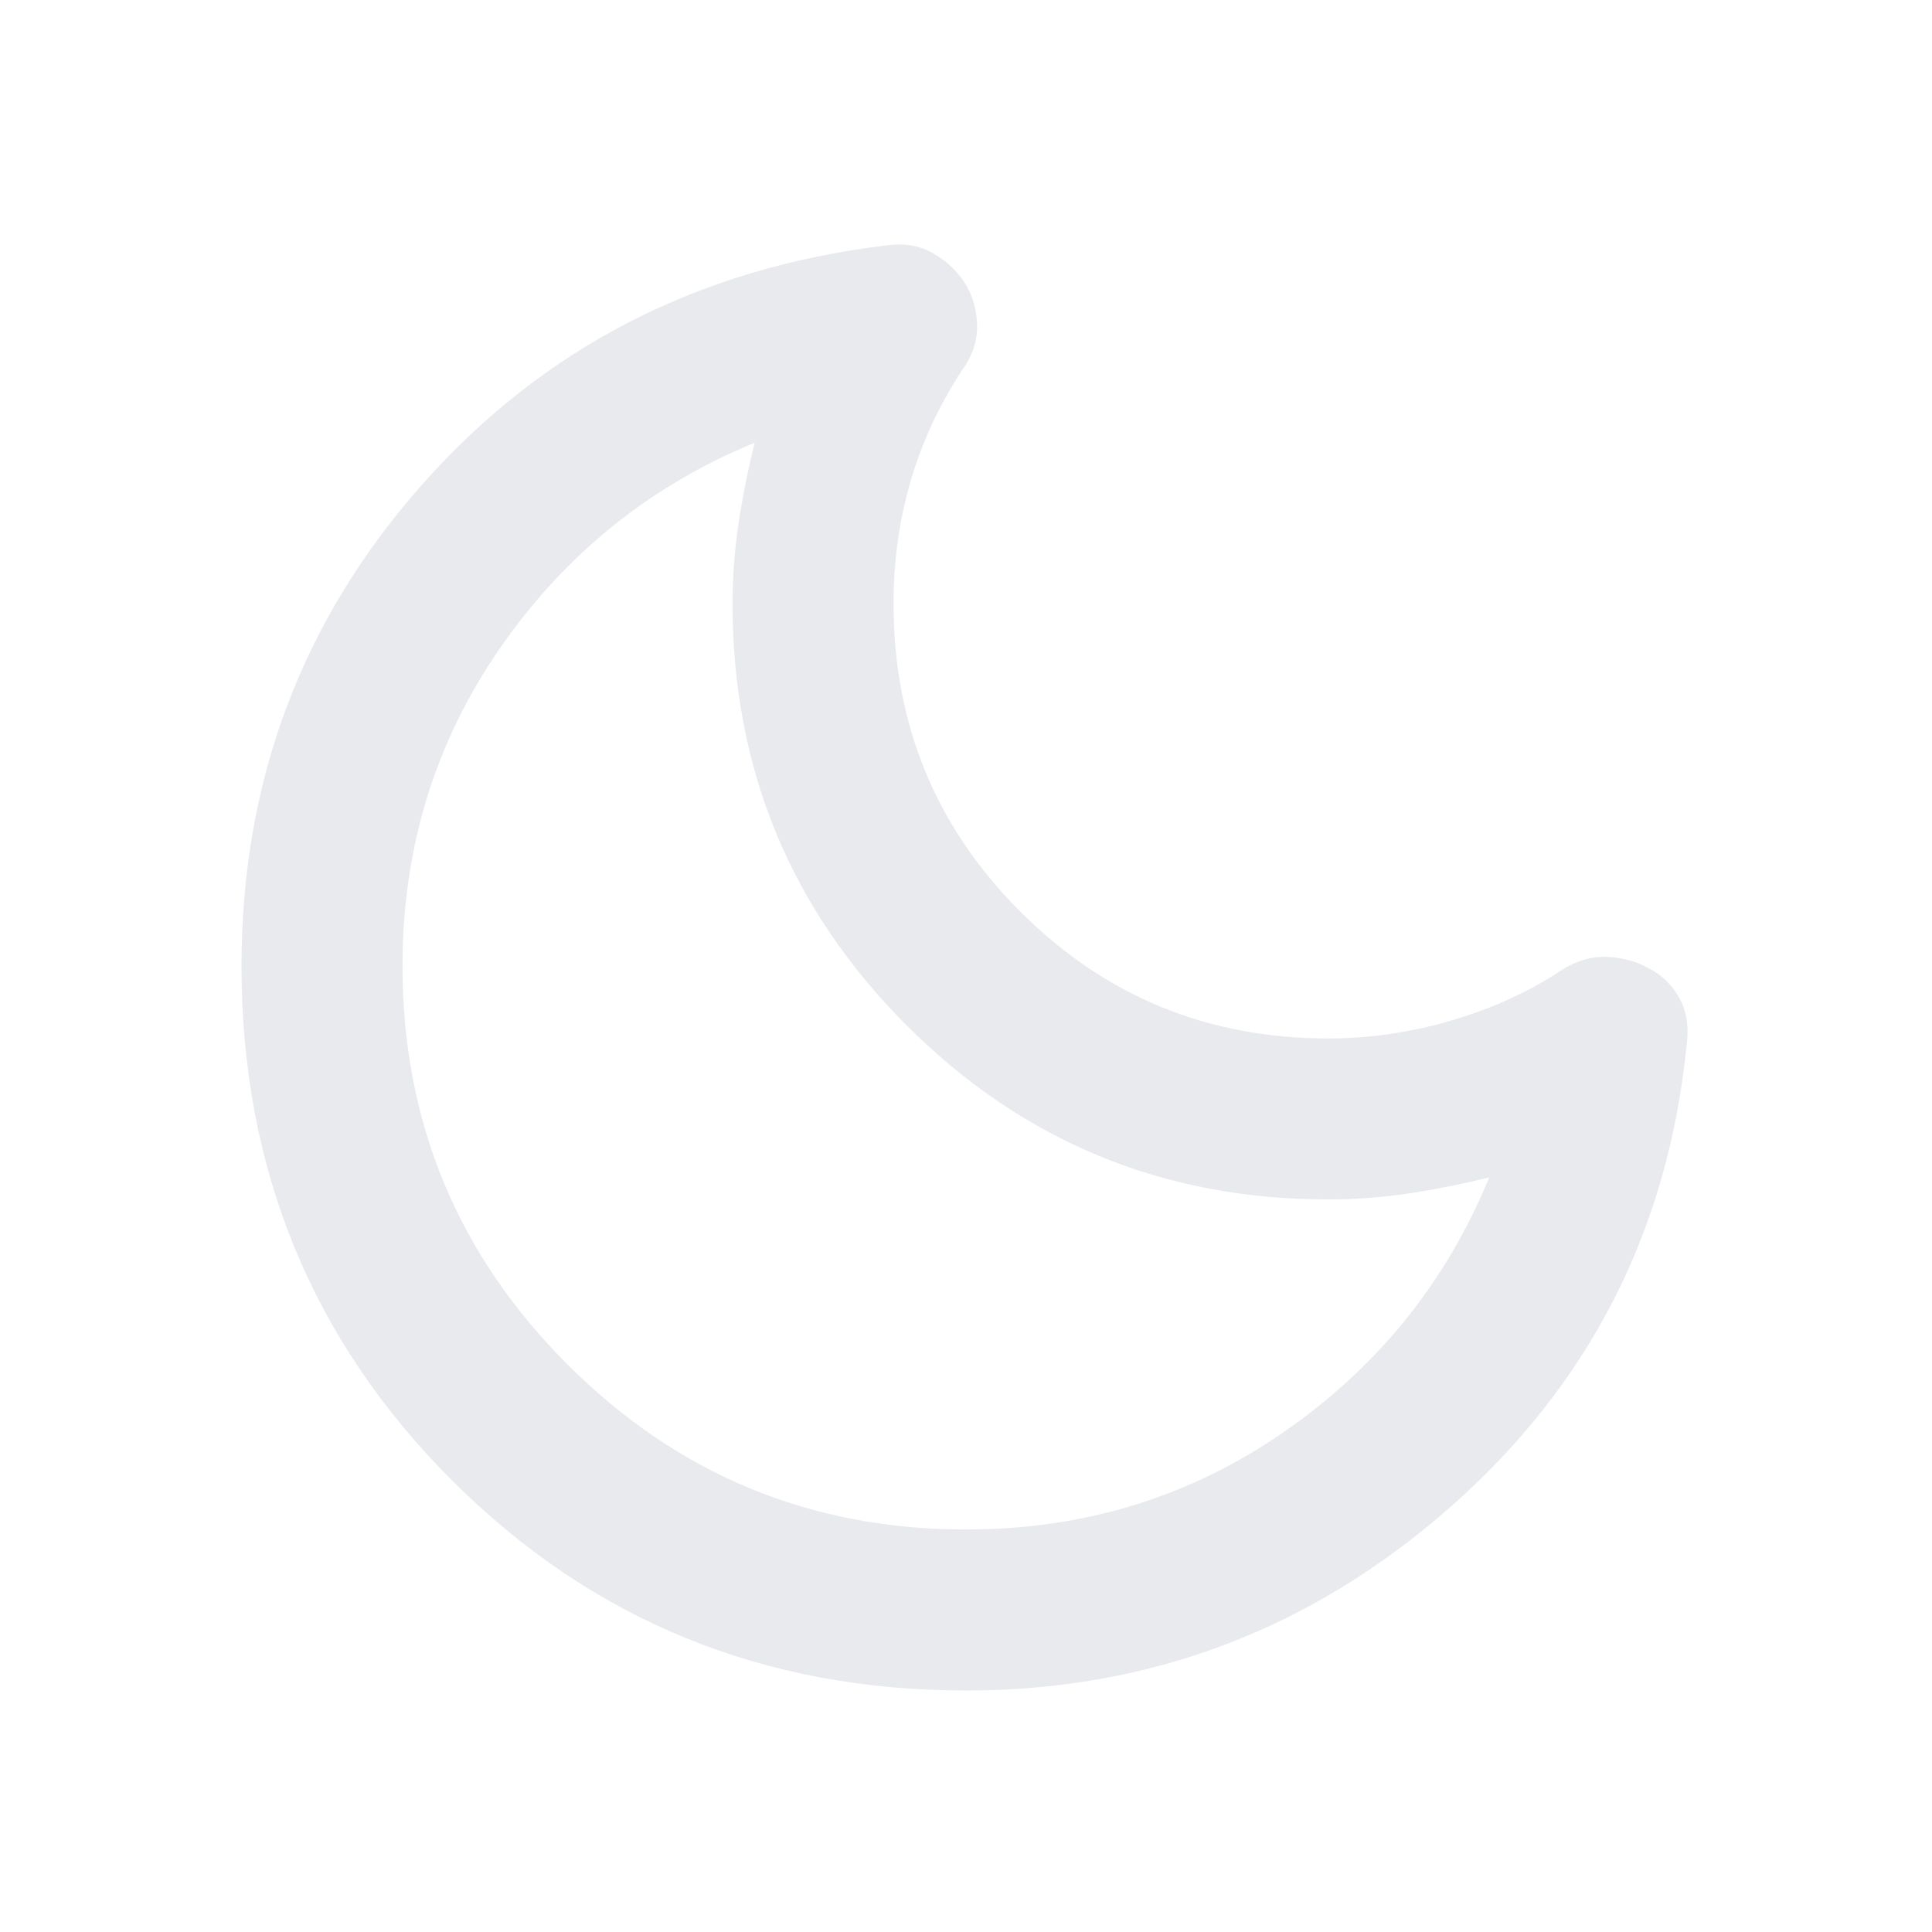
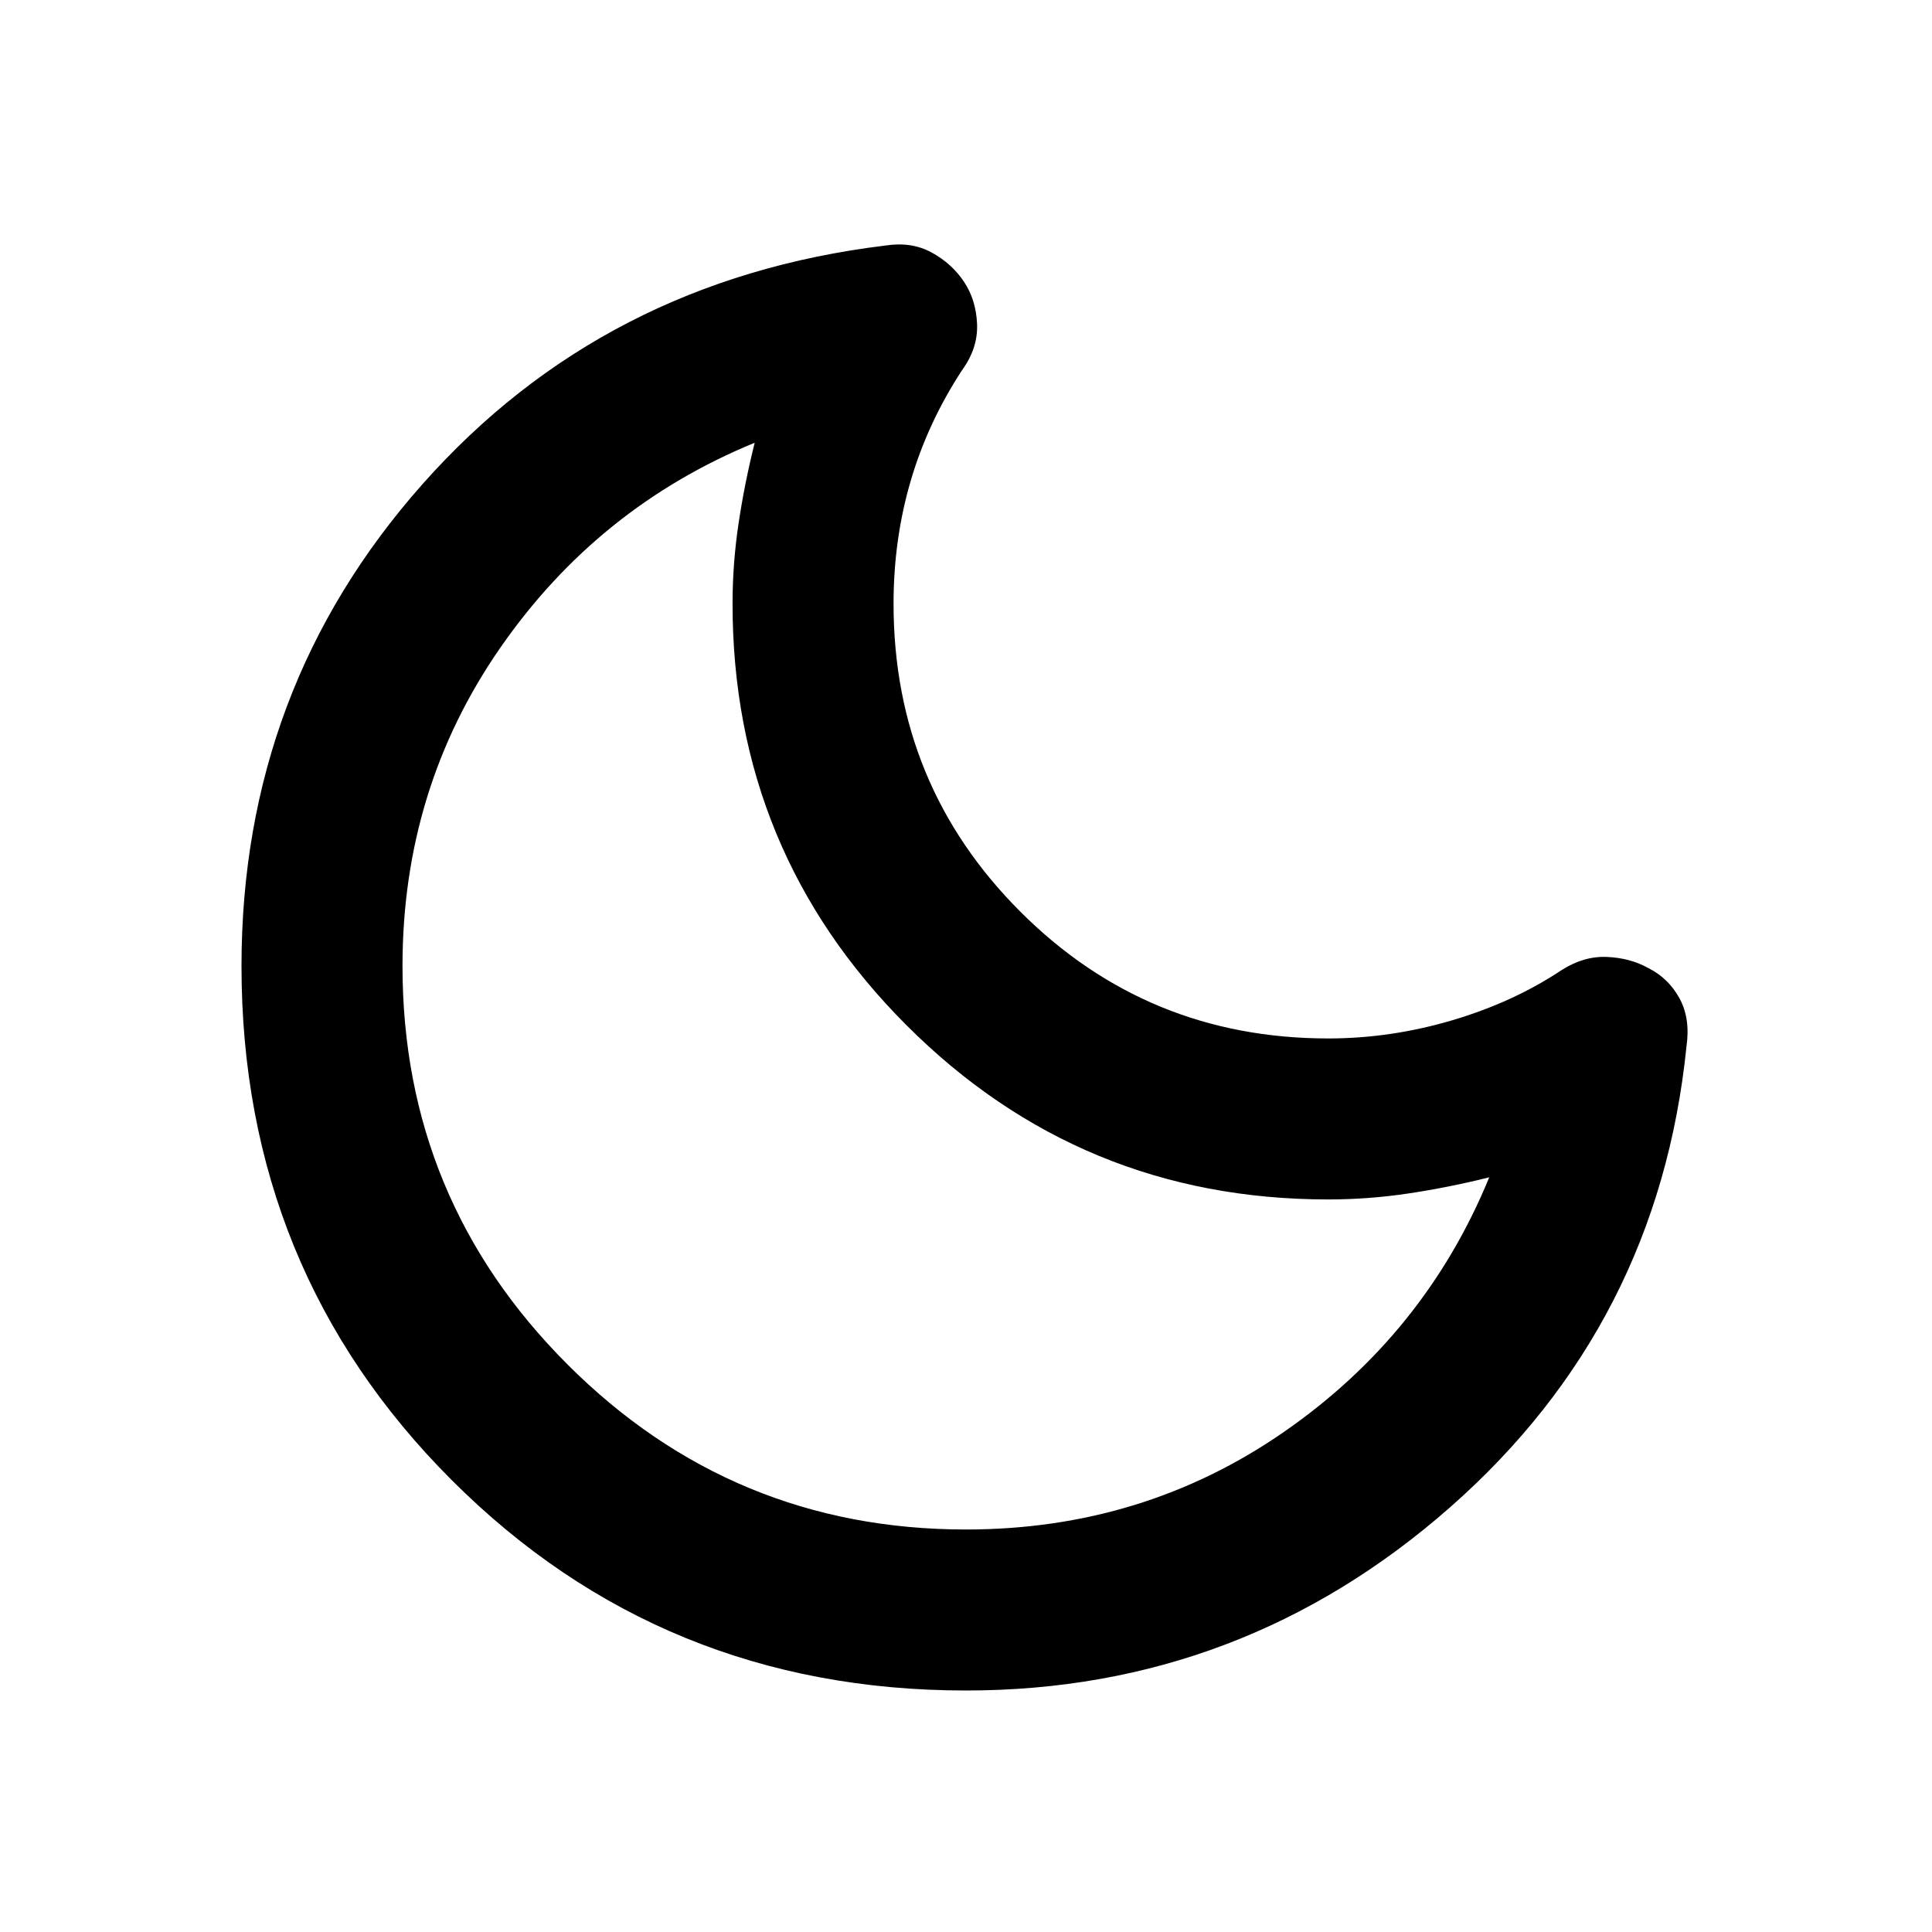
- <svg xmlns="http://www.w3.org/2000/svg" height="24px" viewBox="0 -960 960 960" width="24px" fill="#e8eaed">
+ <svg xmlns="http://www.w3.org/2000/svg" height="24px" viewBox="0 -960 960 960" width="24px" fill="#000000">
  <path d="M480-120q-151 0-255.5-104.5T120-480q0-138 90-239.5T440-838q13-2 23 3.5t16 14.5q6 9 6.5 21t-7.5 23q-17 26-25.5 55t-8.5 61q0 90 63 153t153 63q31 0 61.5-9t54.5-25q11-7 22.5-6.5T819-479q10 5 15.5 15t3.5 24q-14 138-117.5 229T480-120Zm0-80q88 0 158-48.5T740-375q-20 5-40 8t-40 3q-123 0-209.5-86.5T364-660q0-20 3-40t8-40q-78 32-126.5 102T200-480q0 116 82 198t198 82Zm-10-270Z" />
</svg>
